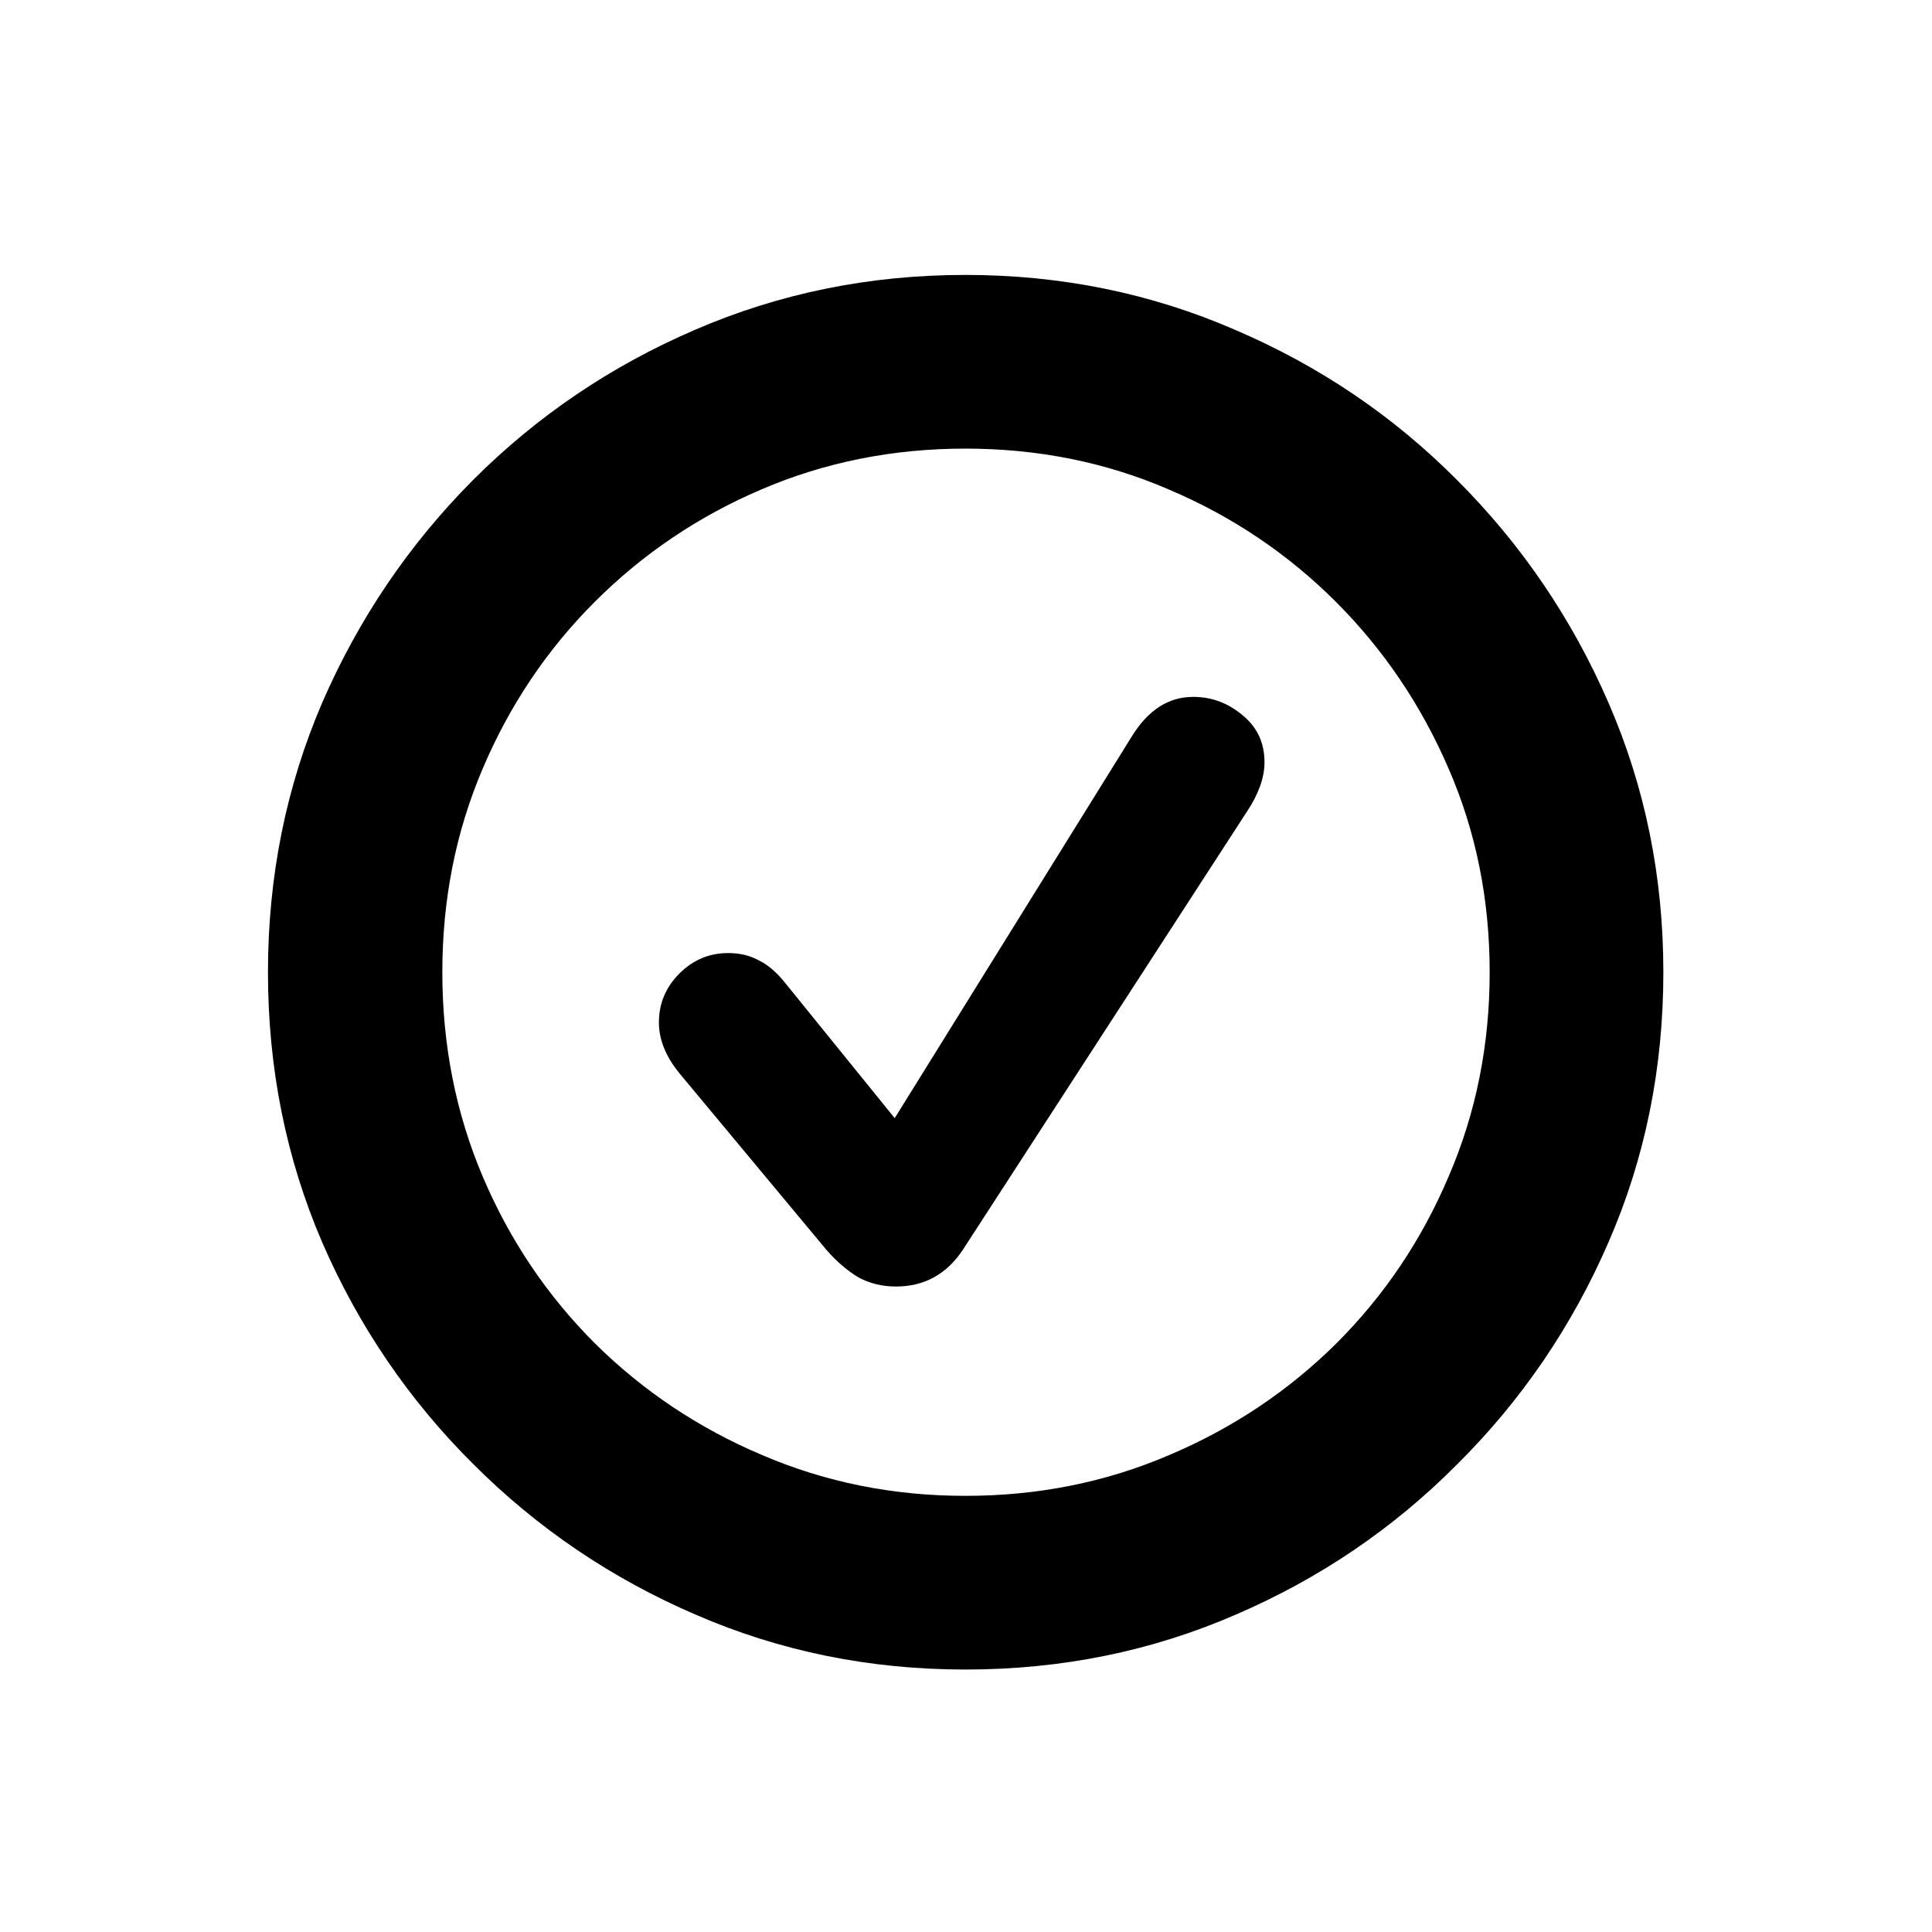
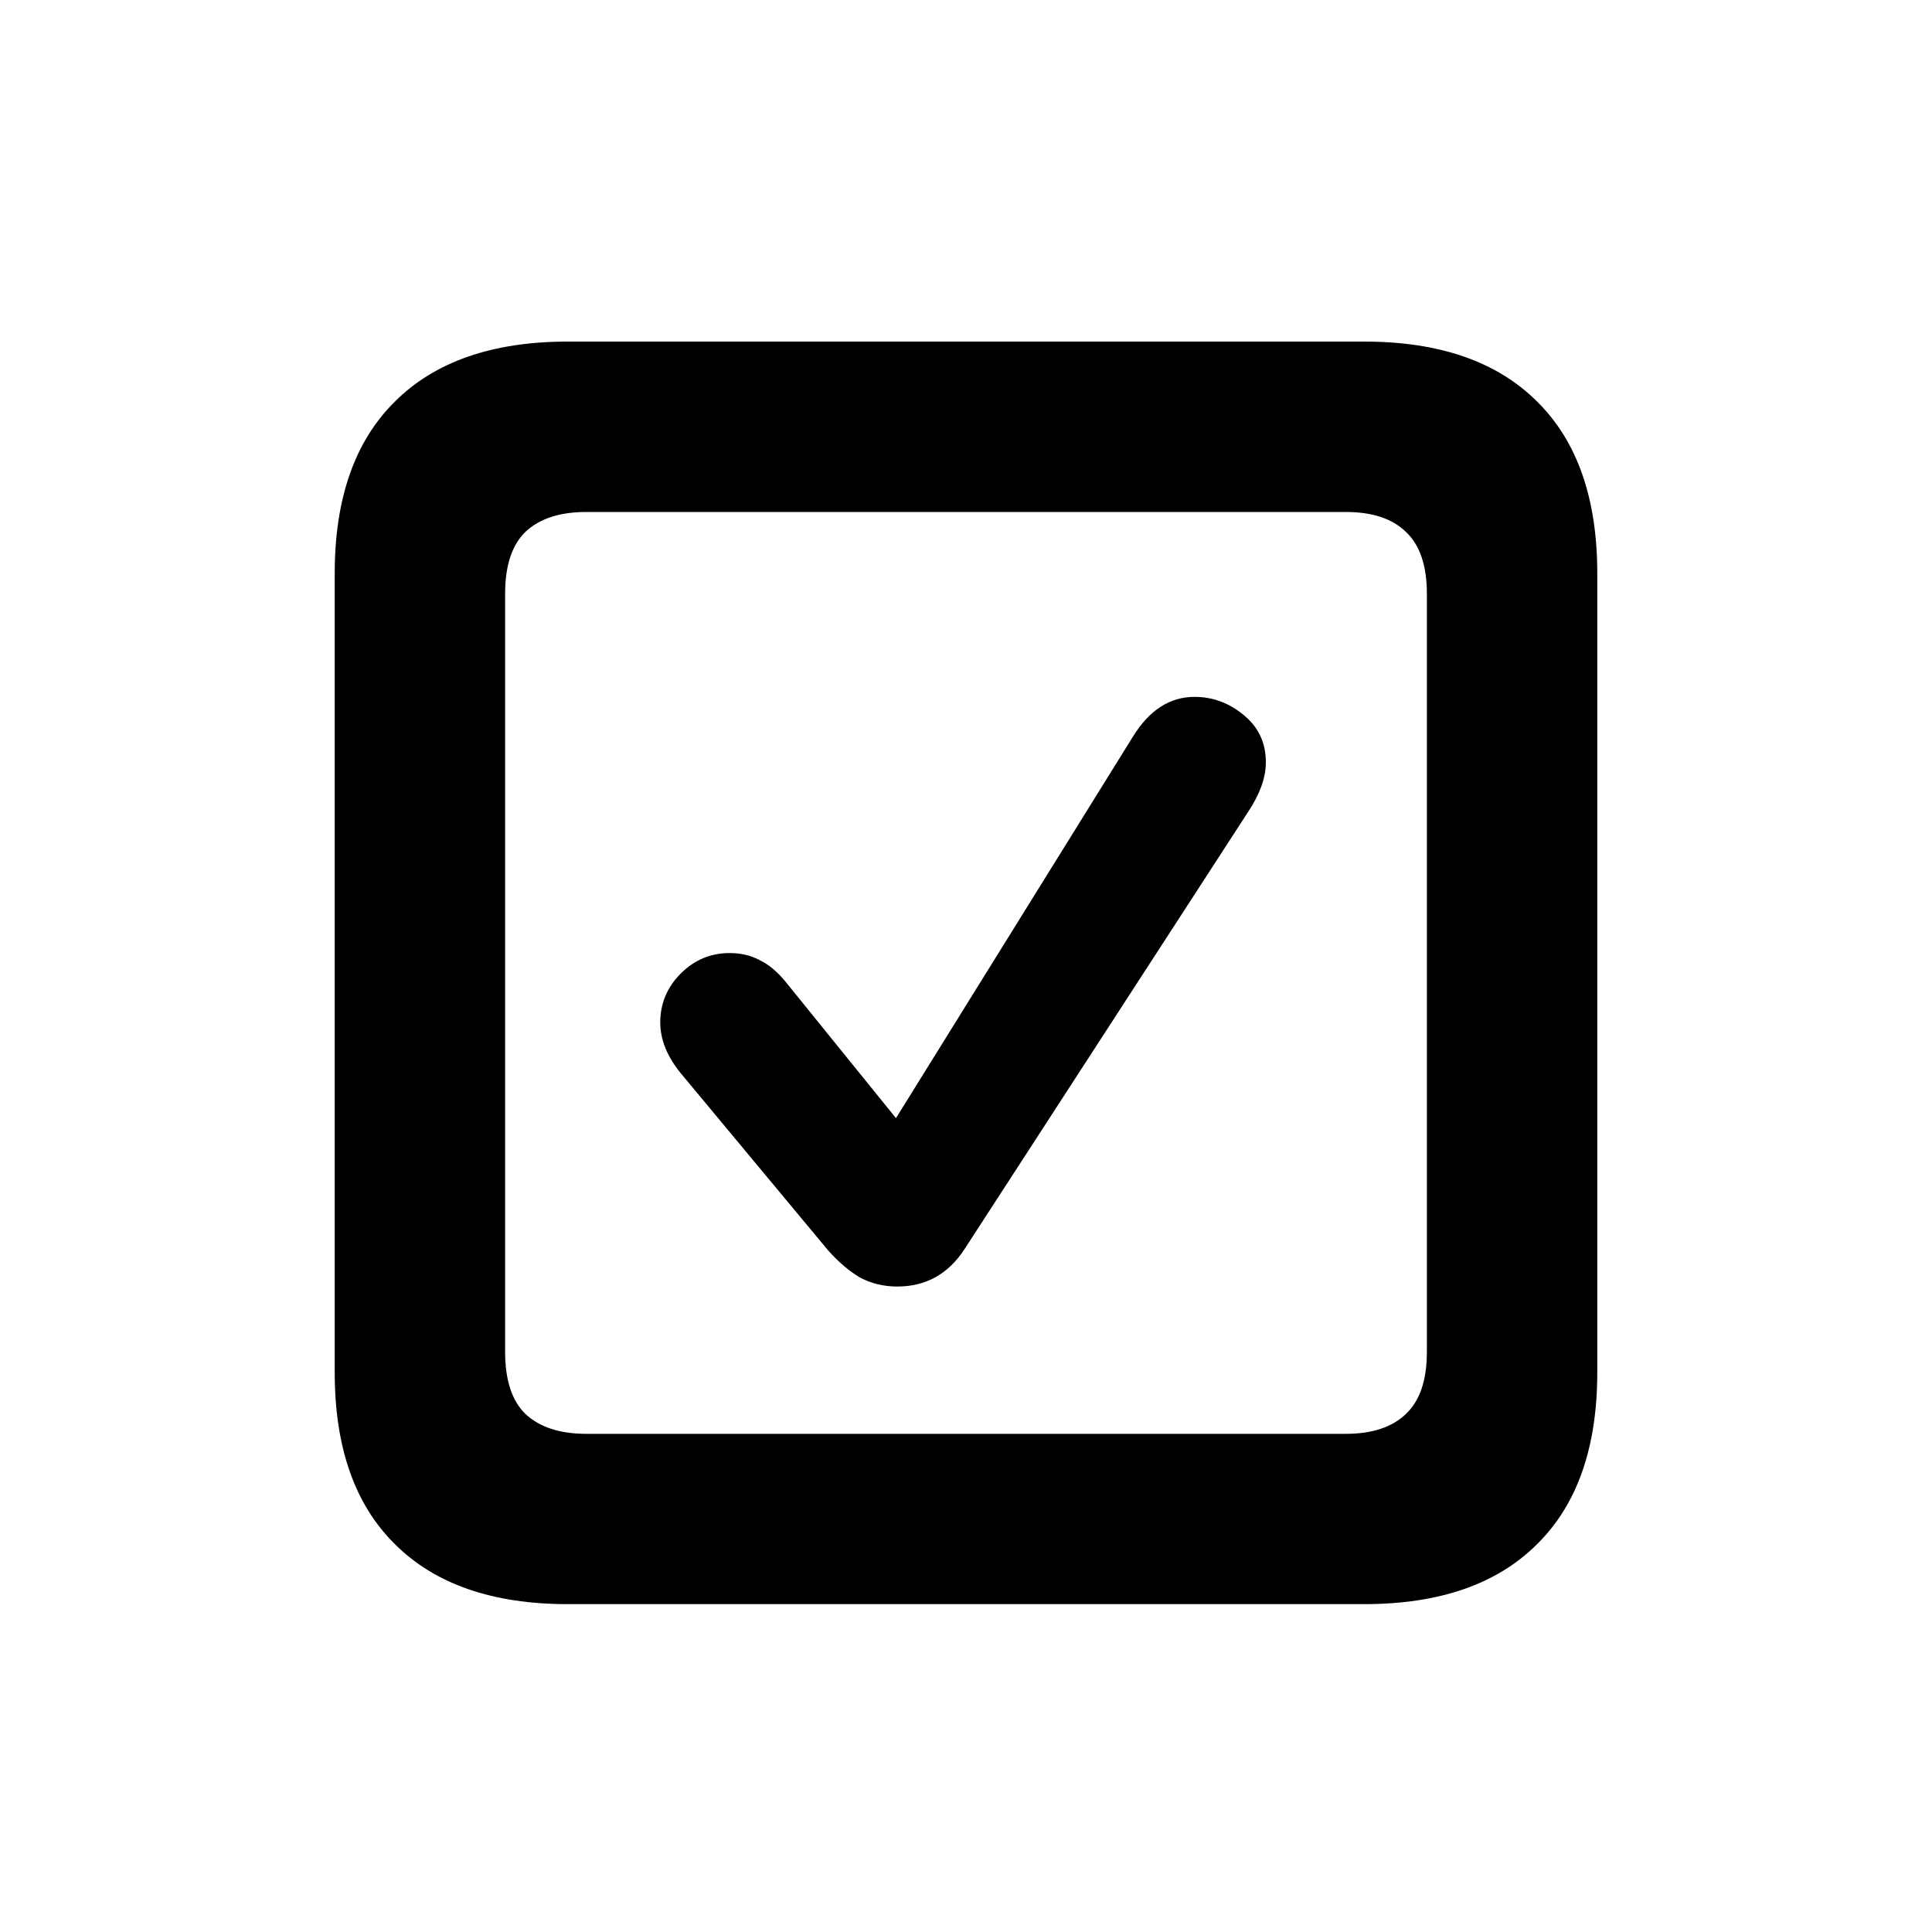
<svg xmlns="http://www.w3.org/2000/svg" width="20" height="20" viewBox="0 0 20 20" fill="none">
-   <path d="M9.993 17.283C10.987 17.283 11.919 17.094 12.789 16.716C13.659 16.342 14.425 15.823 15.086 15.157C15.751 14.496 16.273 13.731 16.651 12.86C17.03 11.99 17.219 11.058 17.219 10.065C17.219 9.076 17.03 8.146 16.651 7.275C16.273 6.405 15.751 5.637 15.086 4.972C14.425 4.306 13.657 3.787 12.782 3.413C11.912 3.035 10.982 2.846 9.993 2.846C9.004 2.846 8.072 3.035 7.197 3.413C6.327 3.787 5.559 4.306 4.894 4.972C4.233 5.637 3.713 6.405 3.335 7.275C2.961 8.146 2.774 9.076 2.774 10.065C2.774 11.058 2.961 11.99 3.335 12.86C3.713 13.731 4.235 14.496 4.9 15.157C5.566 15.823 6.334 16.342 7.204 16.716C8.075 17.094 9.004 17.283 9.993 17.283ZM9.993 15.485C9.246 15.485 8.544 15.344 7.888 15.062C7.231 14.784 6.655 14.398 6.158 13.906C5.661 13.409 5.274 12.833 4.996 12.177C4.718 11.521 4.579 10.816 4.579 10.065C4.579 9.312 4.718 8.611 4.996 7.959C5.274 7.303 5.661 6.726 6.158 6.229C6.655 5.733 7.229 5.345 7.881 5.067C8.537 4.785 9.241 4.644 9.993 4.644C10.745 4.644 11.447 4.785 12.099 5.067C12.755 5.345 13.331 5.733 13.828 6.229C14.325 6.726 14.714 7.303 14.997 7.959C15.28 8.611 15.421 9.312 15.421 10.065C15.421 10.816 15.28 11.521 14.997 12.177C14.719 12.833 14.332 13.409 13.835 13.906C13.338 14.398 12.762 14.784 12.105 15.062C11.449 15.344 10.745 15.485 9.993 15.485ZM9.275 13.318C9.572 13.318 9.804 13.188 9.973 12.929L12.912 8.396C12.967 8.314 13.01 8.23 13.042 8.144C13.074 8.057 13.09 7.973 13.09 7.891C13.09 7.69 13.015 7.528 12.864 7.405C12.714 7.278 12.543 7.214 12.352 7.214C12.096 7.214 11.884 7.351 11.716 7.624L9.262 11.575L8.127 10.174C8.04 10.065 7.949 9.987 7.854 9.941C7.762 9.891 7.658 9.866 7.539 9.866C7.343 9.866 7.174 9.937 7.033 10.078C6.892 10.219 6.821 10.388 6.821 10.584C6.821 10.762 6.892 10.937 7.033 11.11L8.558 12.942C8.662 13.061 8.772 13.154 8.886 13.223C9.004 13.287 9.134 13.318 9.275 13.318Z" fill="black" />
+   <path d="M5.878 16.606H14.122C14.901 16.606 15.498 16.399 15.913 15.984C16.328 15.574 16.535 14.982 16.535 14.207V5.936C16.535 5.161 16.328 4.568 15.913 4.158C15.498 3.743 14.901 3.536 14.122 3.536H5.878C5.099 3.536 4.502 3.743 4.087 4.158C3.672 4.568 3.465 5.161 3.465 5.936V14.207C3.465 14.982 3.672 15.574 4.087 15.984C4.502 16.399 5.099 16.606 5.878 16.606ZM6.069 14.843C5.796 14.843 5.586 14.774 5.44 14.638C5.299 14.501 5.229 14.287 5.229 13.995V6.147C5.229 5.856 5.299 5.642 5.44 5.505C5.586 5.368 5.796 5.3 6.069 5.3H13.931C14.204 5.3 14.412 5.368 14.553 5.505C14.699 5.642 14.771 5.856 14.771 6.147V13.995C14.771 14.287 14.699 14.501 14.553 14.638C14.412 14.774 14.204 14.843 13.931 14.843H6.069ZM9.289 13.318C9.585 13.318 9.818 13.188 9.986 12.929L12.926 8.396C12.98 8.314 13.024 8.23 13.056 8.144C13.088 8.057 13.104 7.973 13.104 7.891C13.104 7.69 13.028 7.528 12.878 7.405C12.727 7.278 12.557 7.214 12.365 7.214C12.11 7.214 11.898 7.351 11.729 7.624L9.275 11.575L8.141 10.174C8.054 10.065 7.963 9.987 7.867 9.941C7.776 9.891 7.671 9.866 7.553 9.866C7.357 9.866 7.188 9.937 7.047 10.078C6.906 10.219 6.835 10.388 6.835 10.584C6.835 10.762 6.906 10.937 7.047 11.11L8.571 12.942C8.676 13.061 8.785 13.154 8.899 13.223C9.018 13.287 9.148 13.318 9.289 13.318Z" fill="black" />
</svg>
